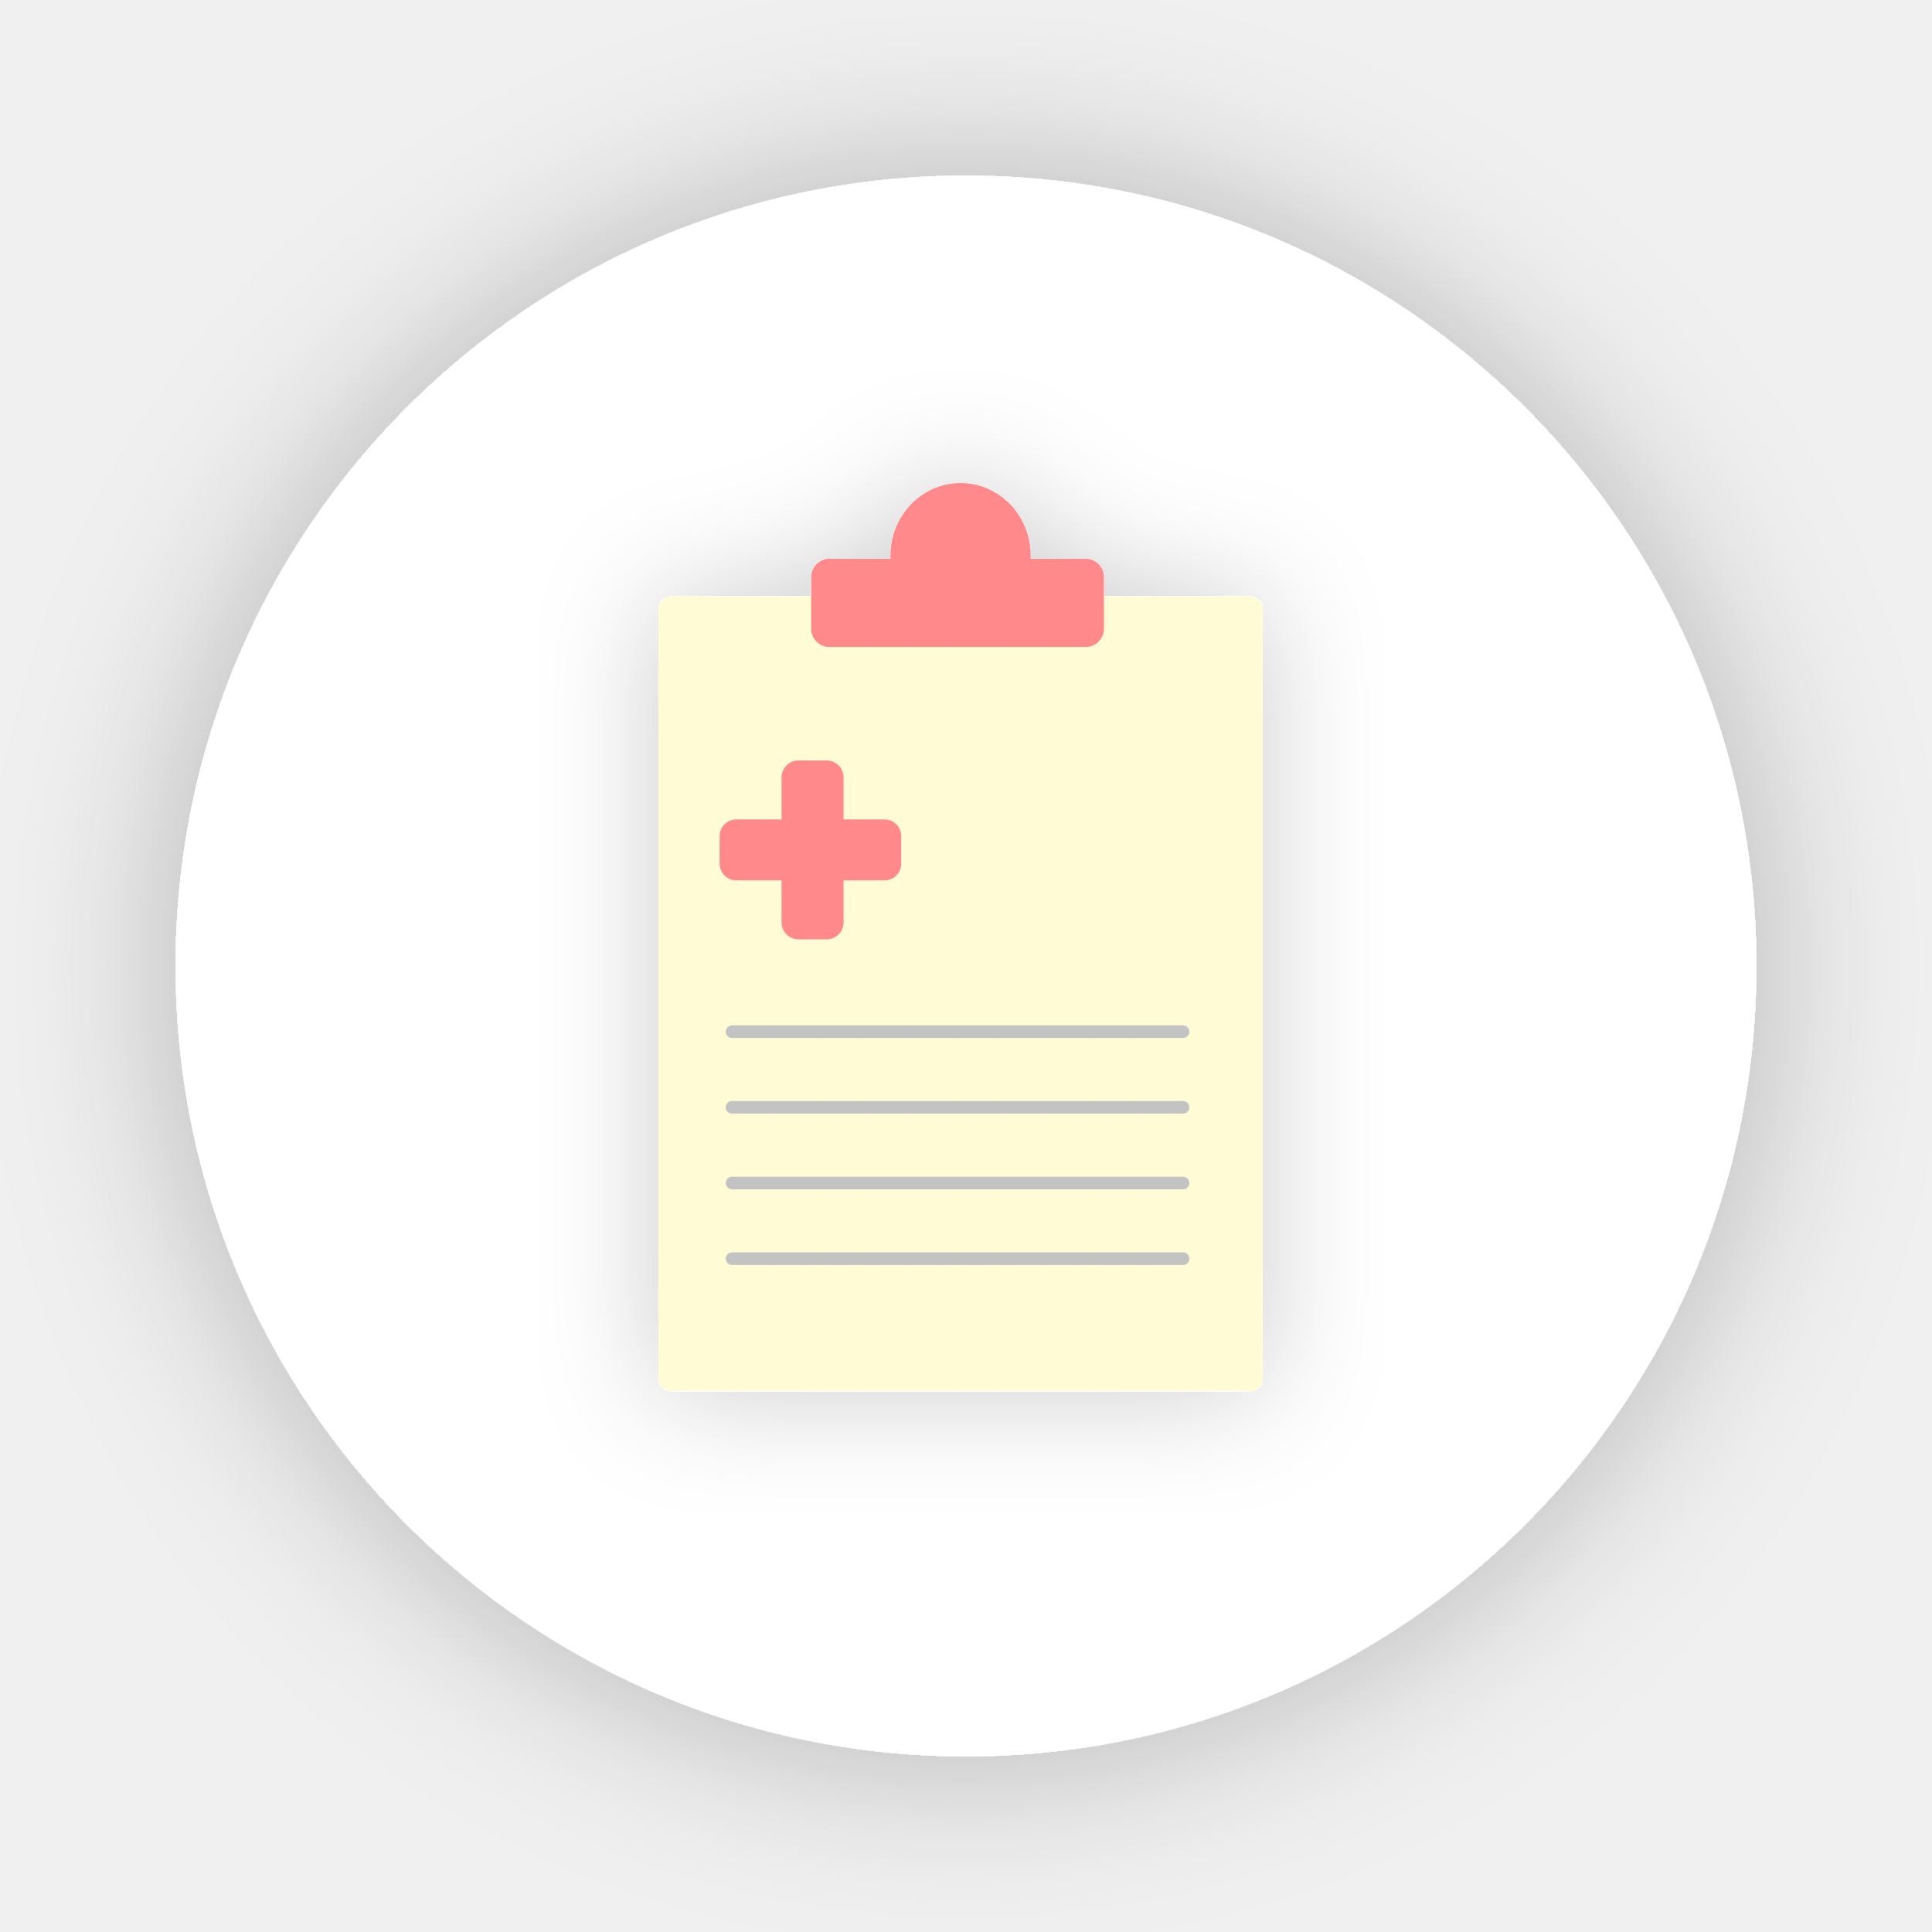
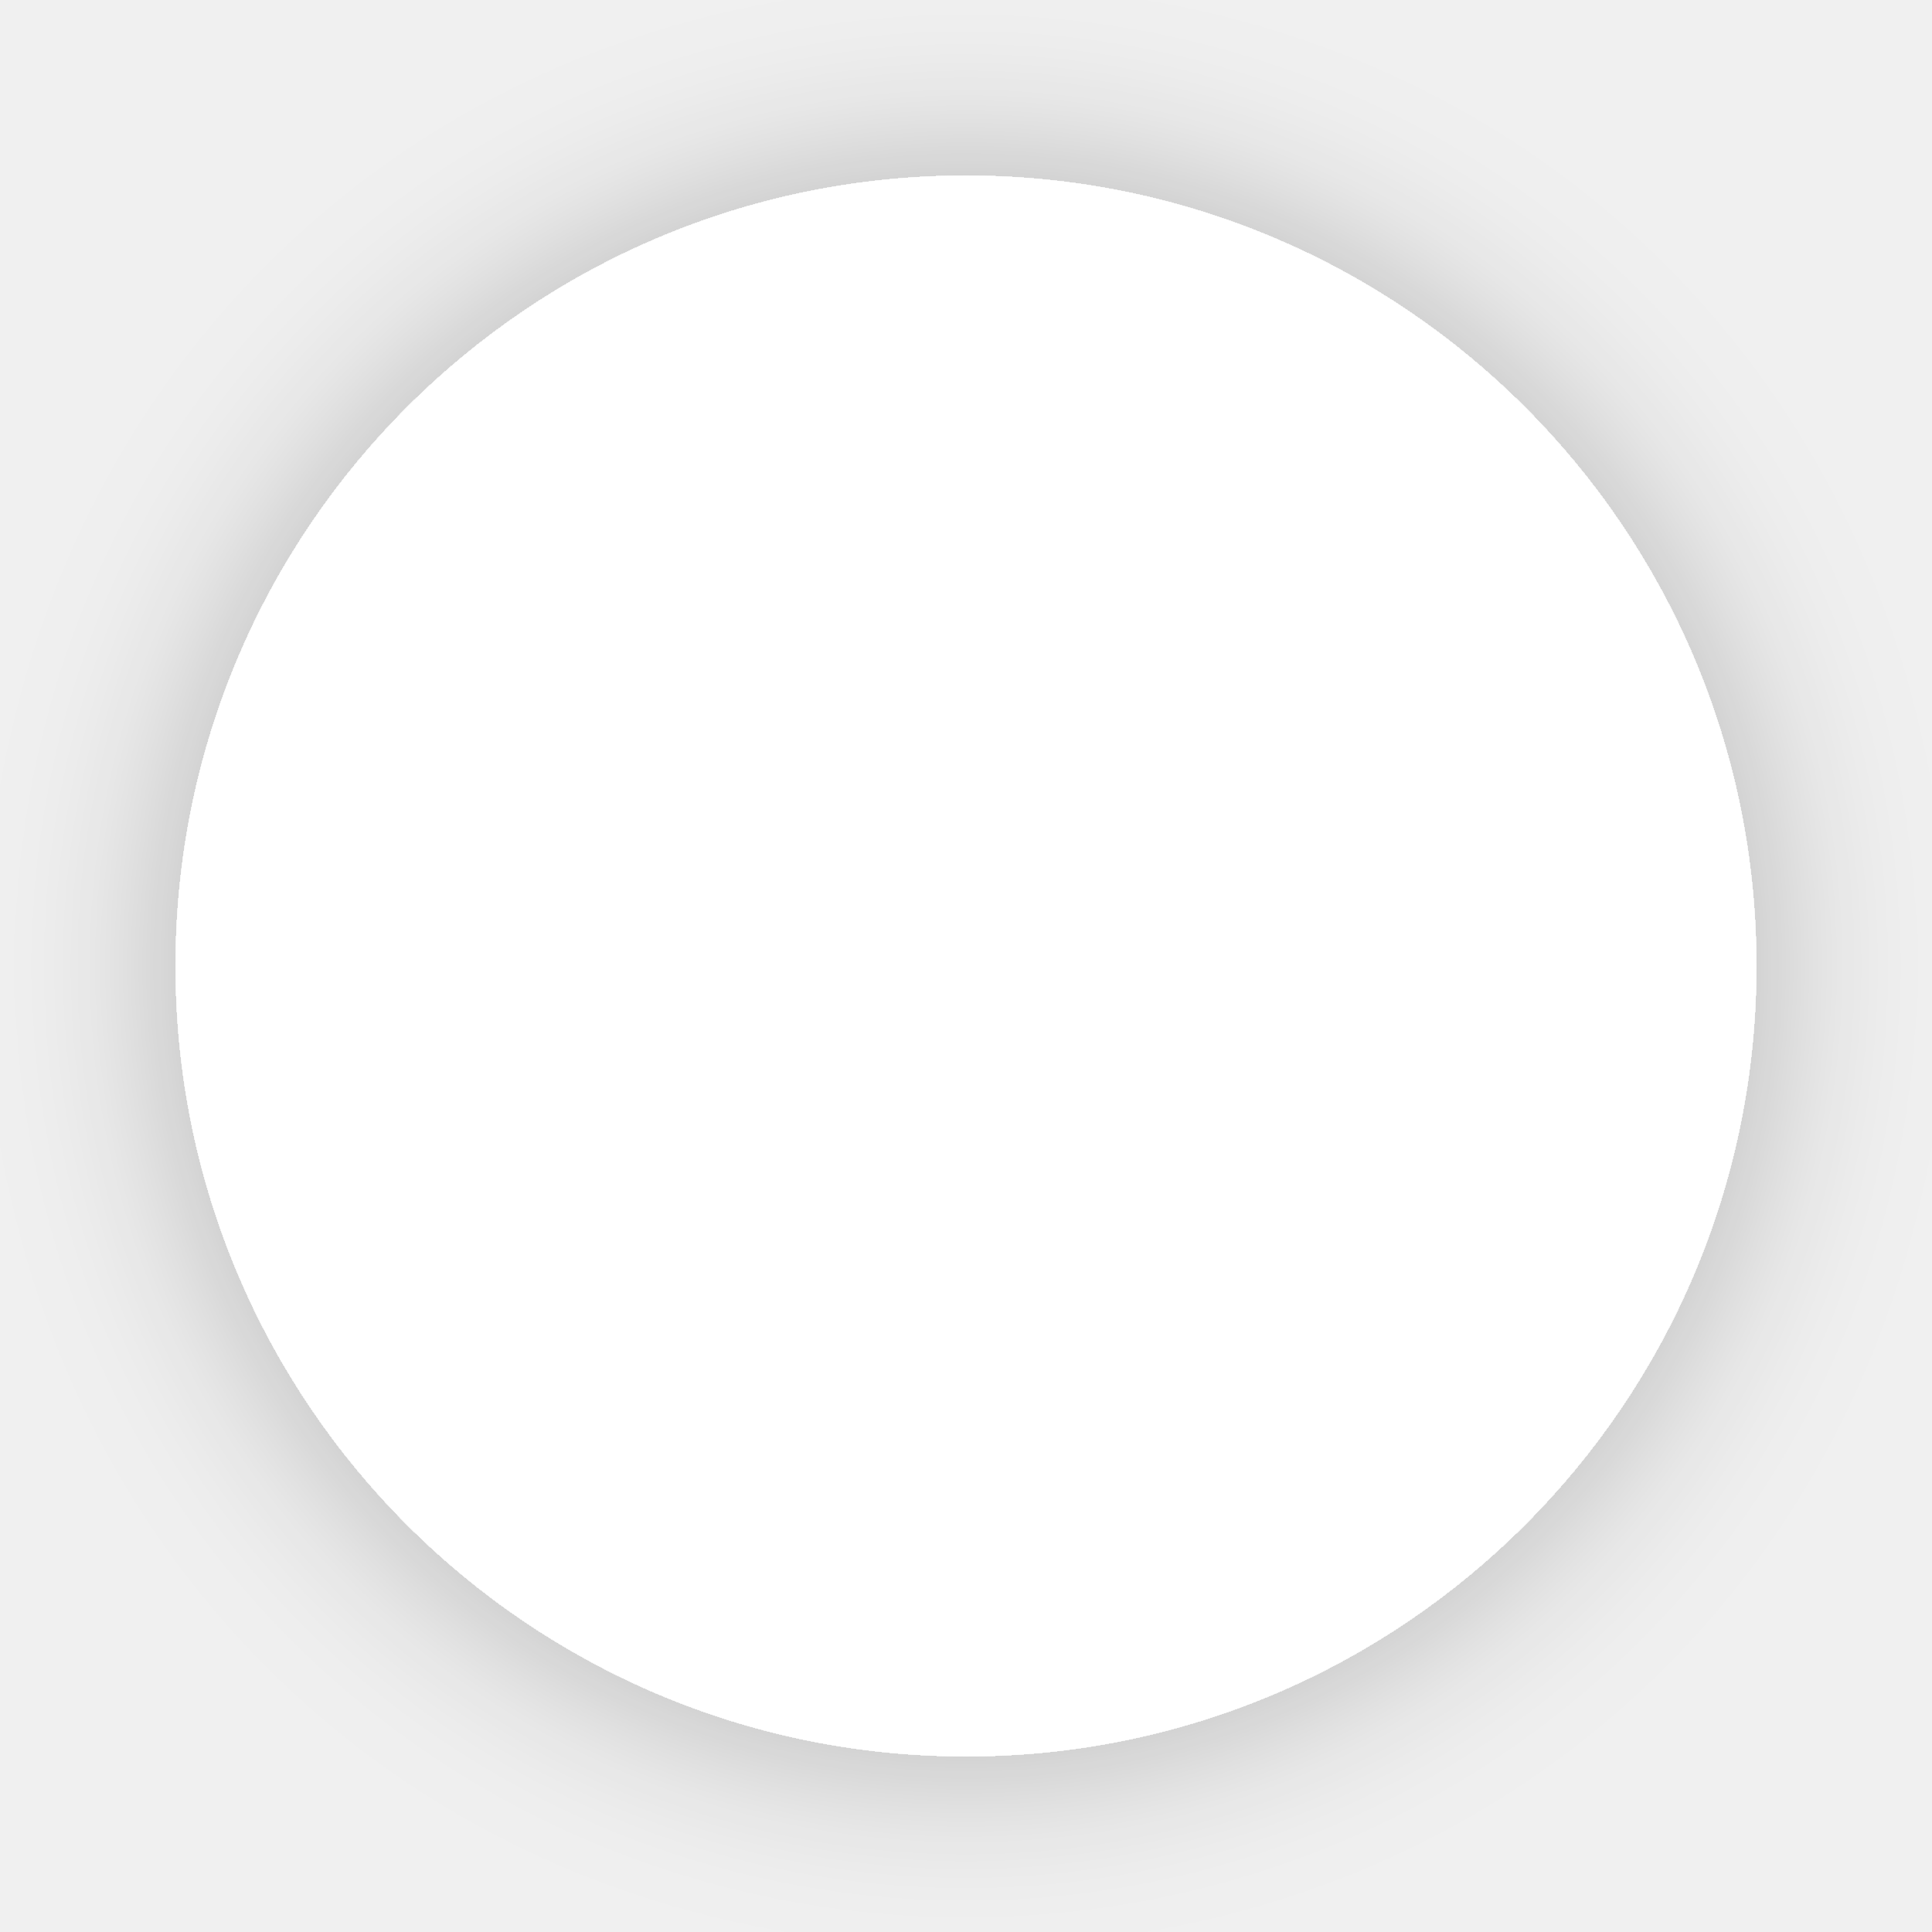
<svg xmlns="http://www.w3.org/2000/svg" preserveAspectRatio="none" overflow="visible" style="display: block;" width="44" height="44" viewBox="0 0 44 44" fill="none">
  <g id="Group 1597881535" filter="url(#filter0_d_0_10)">
    <circle id="Ellipse 806" cx="22" cy="22" r="18" fill="white" />
-     <g id="Group 1597880980" filter="url(#filter1_d_0_10)">
-       <rect id="Rectangle 161127160" x="15" y="13.585" width="13.754" height="18.096" rx="0.278" fill="#FFFBD5" />
-       <path id="Union" d="M21.877 11C22.759 11 23.474 11.739 23.474 12.651C23.474 12.675 23.473 12.7 23.471 12.724H24.725C24.956 12.724 25.142 12.91 25.142 13.141V14.317C25.142 14.547 24.956 14.734 24.725 14.734H18.89C18.66 14.734 18.474 14.547 18.474 14.317V13.141C18.474 12.91 18.66 12.724 18.89 12.724H20.283C20.282 12.7 20.279 12.675 20.279 12.651C20.279 11.739 20.995 11 21.877 11Z" fill="#FF898B" />
-       <path id="Union_2" d="M18.83 17.32C19.04 17.32 19.21 17.491 19.211 17.701V18.662H20.143C20.354 18.662 20.524 18.832 20.524 19.043V19.669C20.524 19.88 20.354 20.05 20.143 20.05H19.211V21.011C19.211 21.222 19.04 21.392 18.83 21.392H18.181C17.971 21.392 17.801 21.222 17.8 21.011V20.05H16.77C16.56 20.05 16.389 19.88 16.389 19.669V19.043C16.389 18.832 16.56 18.662 16.77 18.662H17.8V17.701C17.801 17.49 17.971 17.32 18.181 17.32H18.83Z" fill="#FF898B" />
-       <rect id="Rectangle 161127157" x="16.528" y="23.352" width="10.559" height="0.287" rx="0.144" fill="#C3C3C3" />
-       <rect id="Rectangle 161127161" x="16.528" y="26.799" width="10.559" height="0.287" rx="0.144" fill="#C3C3C3" />
-       <rect id="Rectangle 161127159" x="16.528" y="25.075" width="10.559" height="0.287" rx="0.144" fill="#C3C3C3" />
-       <rect id="Rectangle 161127162" x="16.528" y="28.522" width="10.559" height="0.287" rx="0.144" fill="#C3C3C3" />
-     </g>
  </g>
  <defs>
    <filter id="filter0_d_0_10" x="0" y="0" width="44" height="44" filterUnits="userSpaceOnUse" color-interpolation-filters="sRGB">
      <feFlood flood-opacity="0" result="BackgroundImageFix" />
      <feColorMatrix in="SourceAlpha" type="matrix" values="0 0 0 0 0 0 0 0 0 0 0 0 0 0 0 0 0 0 127 0" result="hardAlpha" />
      <feOffset />
      <feGaussianBlur stdDeviation="2" />
      <feComposite in2="hardAlpha" operator="out" />
      <feColorMatrix type="matrix" values="0 0 0 0 0 0 0 0 0 0 0 0 0 0 0 0 0 0 0.25 0" />
      <feBlend mode="normal" in2="BackgroundImageFix" result="effect1_dropShadow_0_10" />
      <feBlend mode="normal" in="SourceGraphic" in2="effect1_dropShadow_0_10" result="shape" />
    </filter>
-     <filter id="filter1_d_0_10" x="12.249" y="8.249" width="19.256" height="26.183" filterUnits="userSpaceOnUse" color-interpolation-filters="sRGB">
-       <feFlood flood-opacity="0" result="BackgroundImageFix" />
-       <feColorMatrix in="SourceAlpha" type="matrix" values="0 0 0 0 0 0 0 0 0 0 0 0 0 0 0 0 0 0 127 0" result="hardAlpha" />
-       <feOffset />
-       <feGaussianBlur stdDeviation="1.375" />
-       <feComposite in2="hardAlpha" operator="out" />
-       <feColorMatrix type="matrix" values="0 0 0 0 0 0 0 0 0 0 0 0 0 0 0 0 0 0 0.2 0" />
-       <feBlend mode="normal" in2="BackgroundImageFix" result="effect1_dropShadow_0_10" />
-       <feBlend mode="normal" in="SourceGraphic" in2="effect1_dropShadow_0_10" result="shape" />
-     </filter>
  </defs>
</svg>
